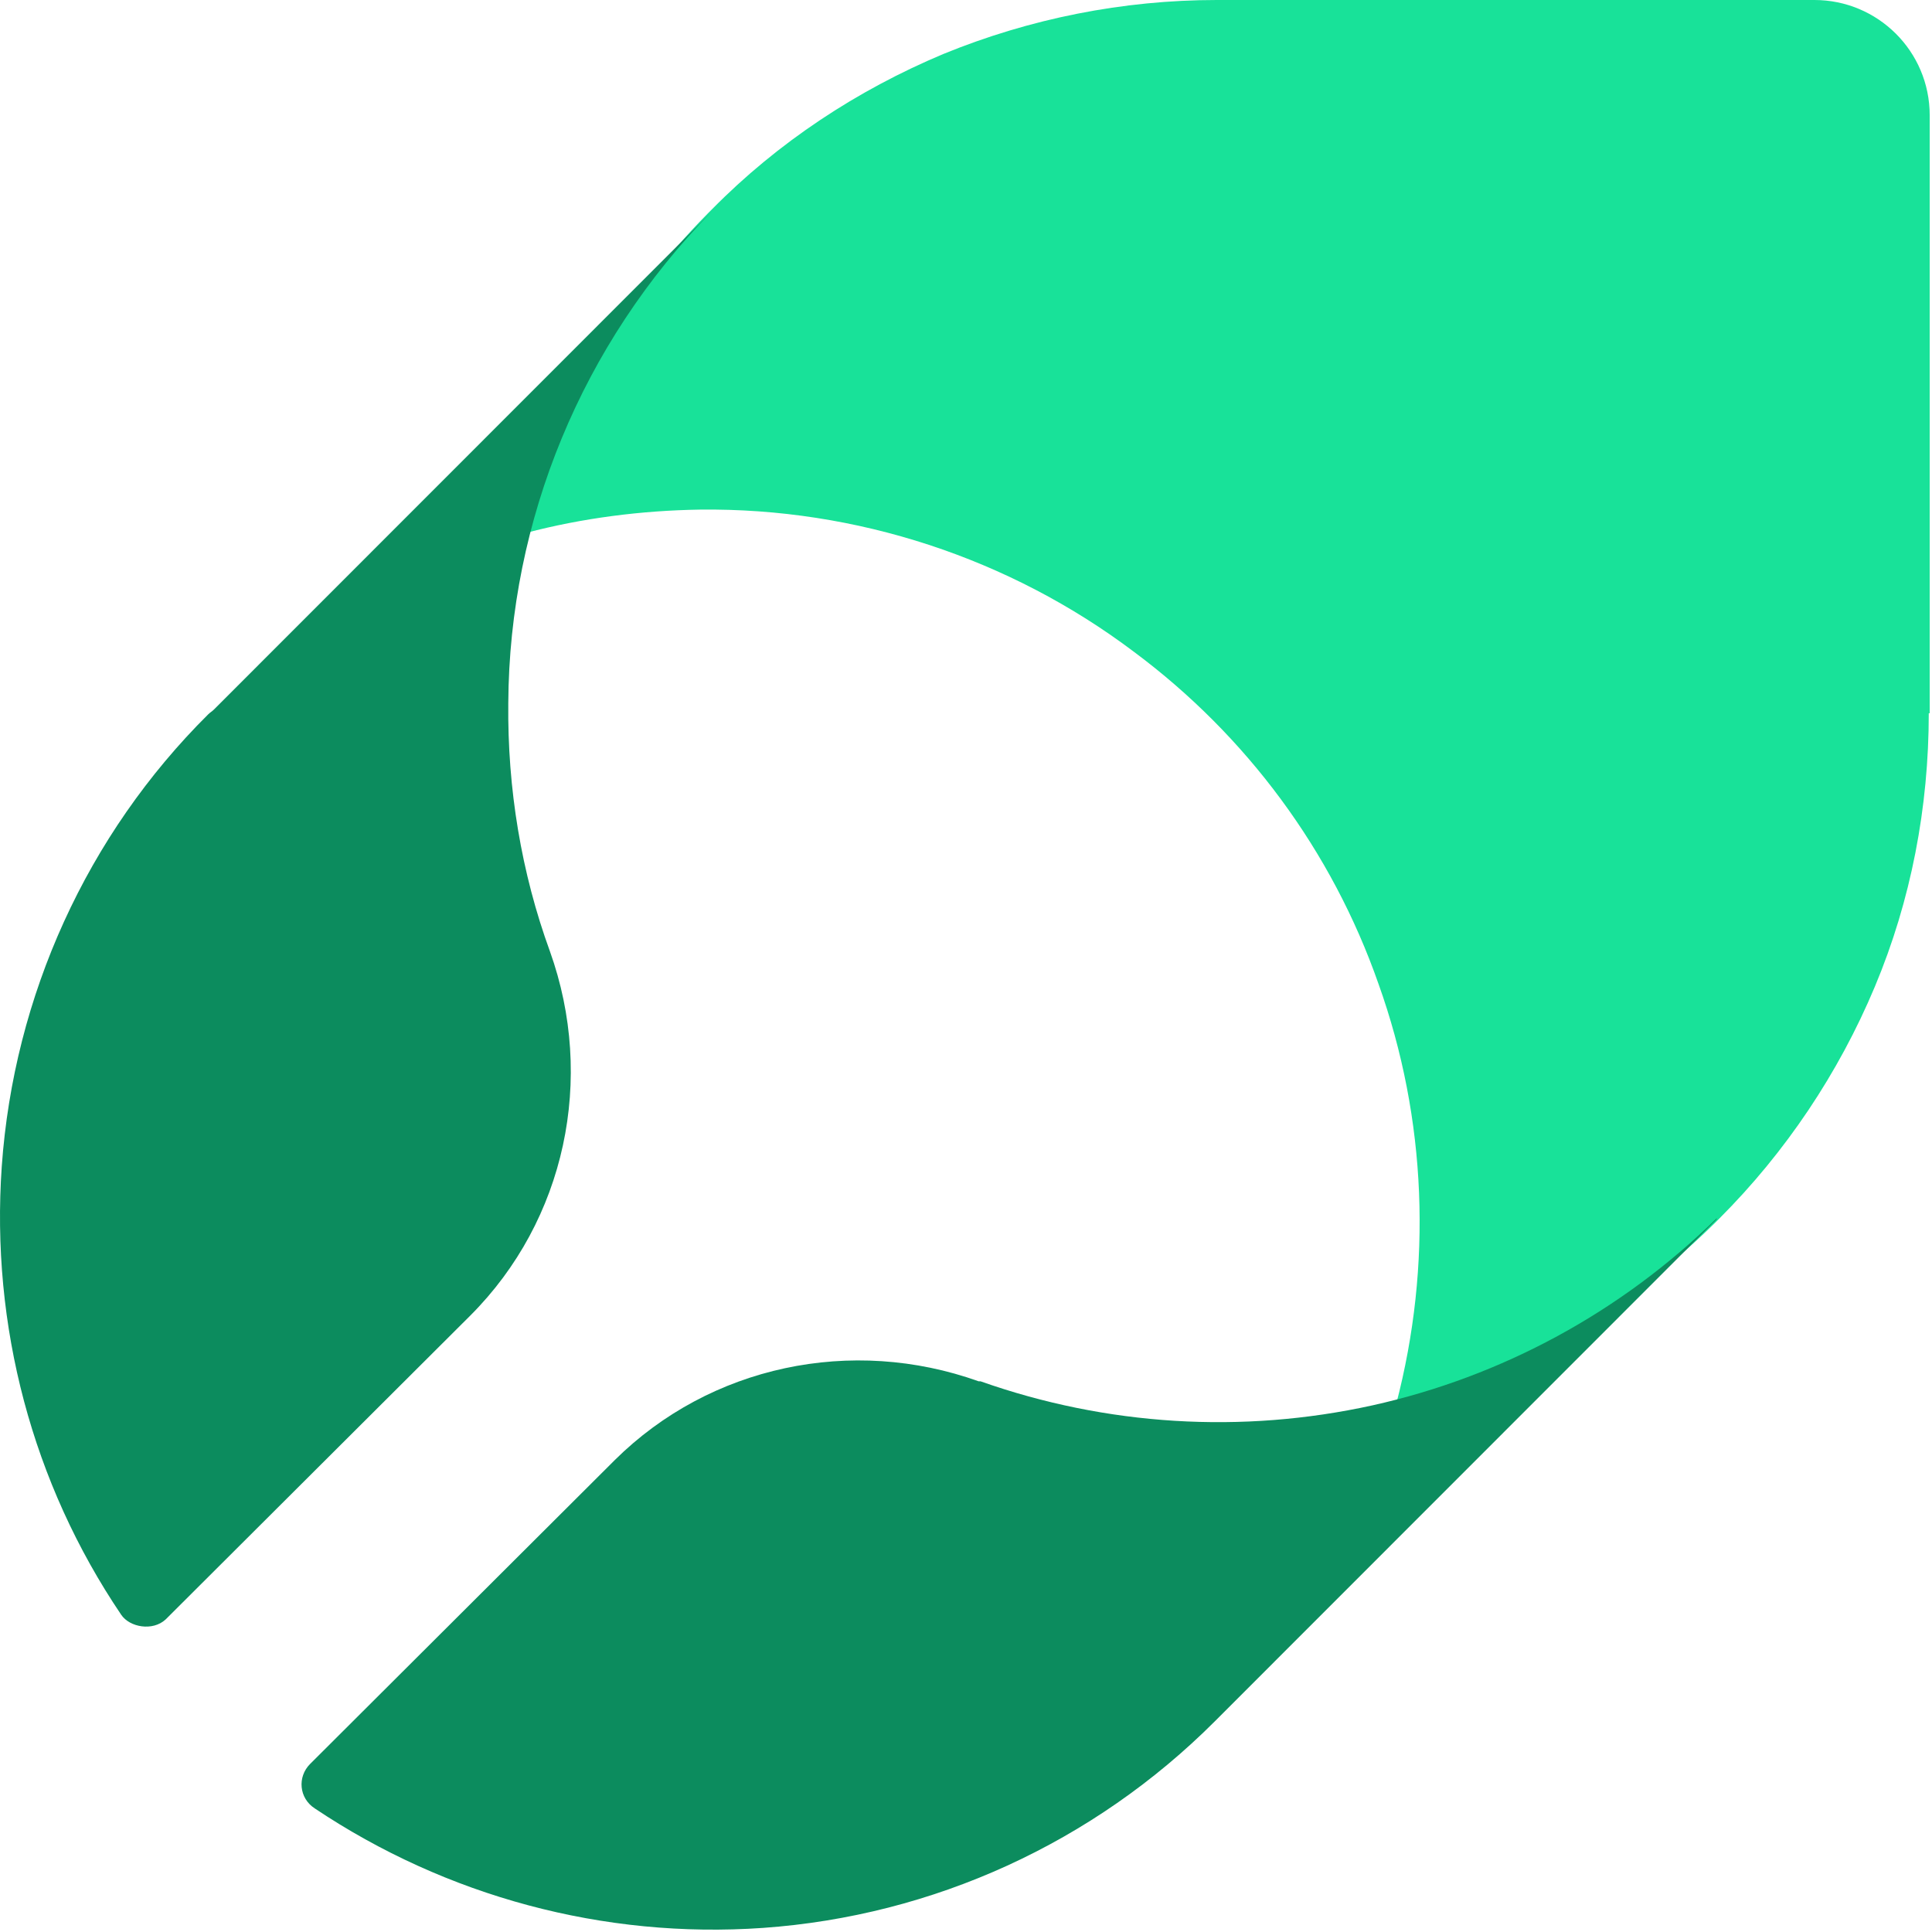
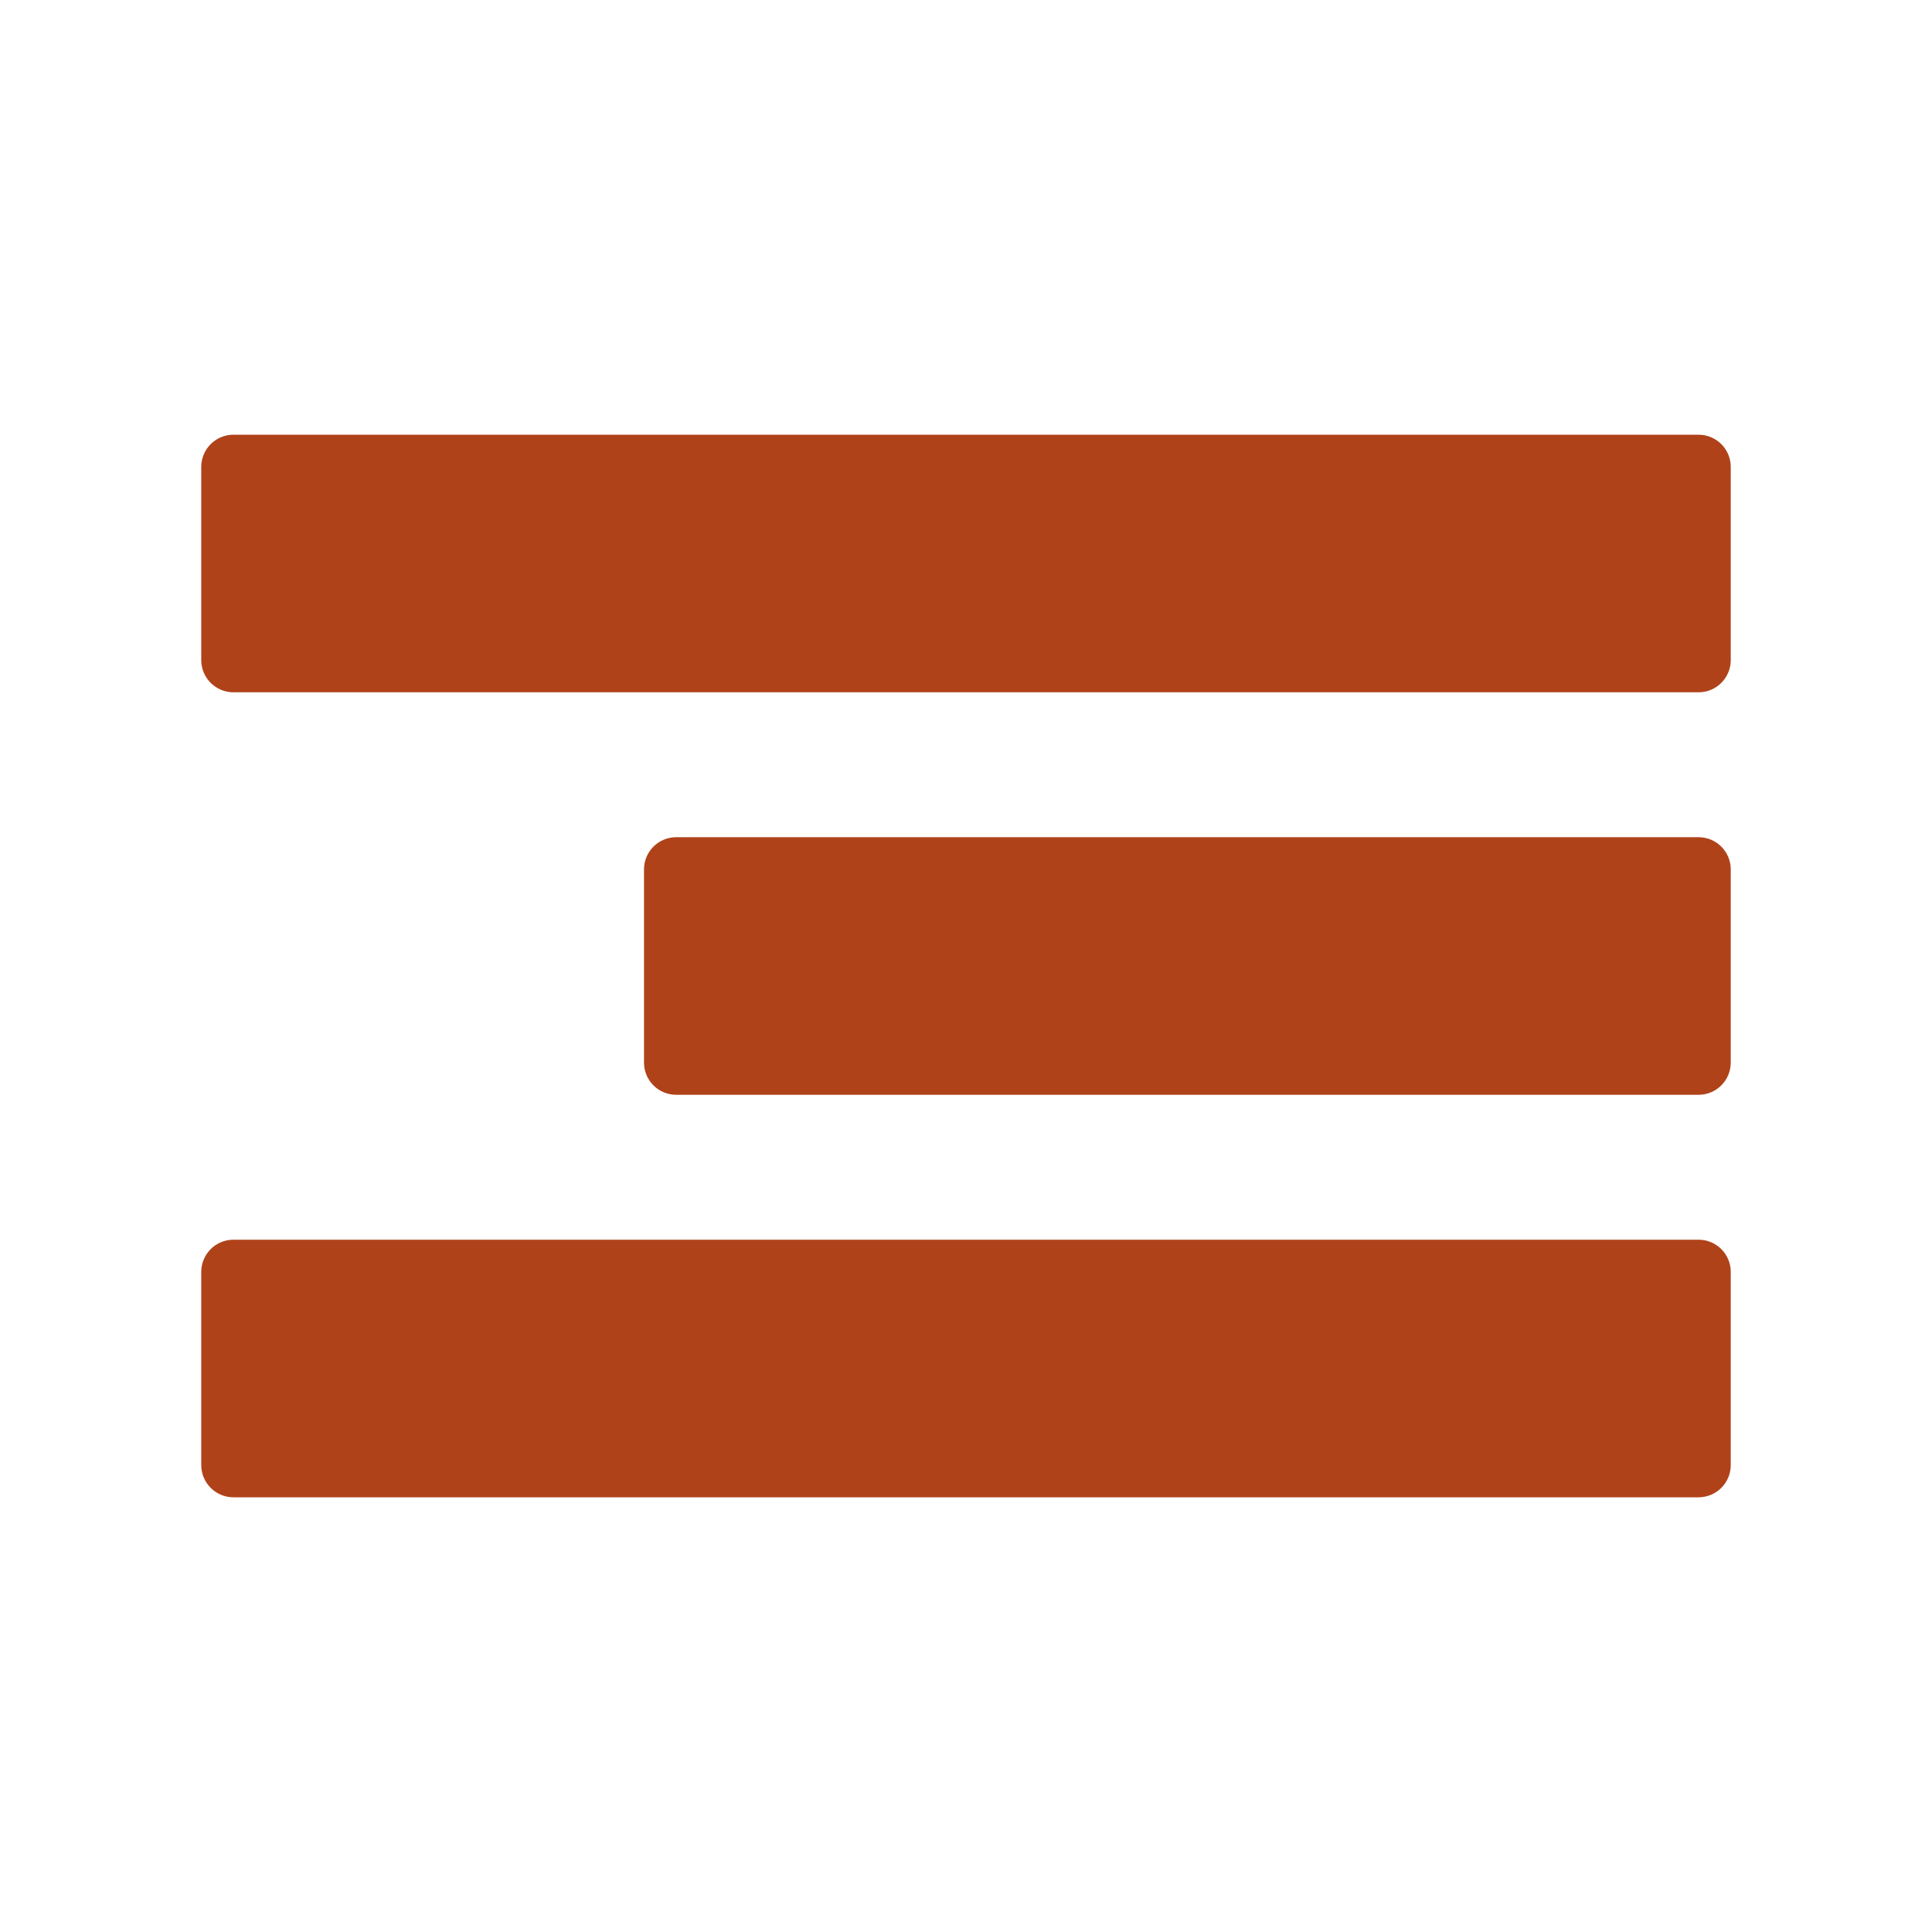
- <svg xmlns="http://www.w3.org/2000/svg" width="502" height="502" viewBox="0 0 502 502" fill="none">
-   <path d="M501.402 185.33V29.962C501.402 13.29 487.876 0 471.453 0H316.156C291.763 0 267.611 4.832 245.15 14.014C222.689 23.438 202.16 36.969 185.012 54.367L183.804 55.575C161.101 78.53 144.92 107.042 136.708 138.454C151.441 134.588 166.656 132.655 181.871 132.413C222.447 131.93 262.298 144.978 294.661 169.383C323.885 191.13 346.104 221.092 358.18 255.645C370.739 290.681 372.188 328.859 362.769 364.862C393.925 356.647 422.666 340.457 445.611 317.744L446.818 316.536C463.966 299.38 477.732 278.841 487.151 256.37C496.571 233.898 501.16 209.735 501.16 185.33H501.402Z" fill="#18E299" />
-   <path d="M132.071 182.706C132.312 135.044 151.32 89.307 184.764 55.125L55.557 184.391C55.076 184.873 54.594 185.113 54.113 185.595C22.593 216.888 3.586 258.774 0.458 303.066C-2.43 344.47 8.397 385.392 31.496 419.575C33.699 422.835 39.677 423.907 43.046 420.778L122.206 341.822C146.989 317.028 154.689 280.198 142.899 247.219C135.44 226.758 131.831 204.852 132.071 182.706Z" fill="#0C8C5E" />
-   <path d="M446.067 316.547C421.284 340.86 390.245 357.71 356.56 365.172C322.634 372.635 287.506 370.468 254.783 358.914C254.783 358.914 254.542 358.914 254.301 358.914C221.338 347.118 184.525 354.821 159.742 379.375L80.581 458.331C77.212 461.701 77.694 467.238 81.784 469.885C115.95 492.754 156.855 503.827 198.24 500.938C242.512 497.809 284.137 478.792 315.656 447.258L316.859 446.054L446.067 316.788V316.547Z" fill="#0C8C5E" />
+ <svg xmlns="http://www.w3.org/2000/svg" viewBox="0 0 24 24" width="24" height="24" role="img" aria-label="Klio">
+   <rect x="2.5" y="5.4" width="19" height="3.2" rx="0.4" fill="#B0421A" />
+   <rect x="8" y="10.4" width="13.5" height="3.2" rx="0.4" fill="#B0421A" />
+   <rect x="2.5" y="15.4" width="19" height="3.2" rx="0.4" fill="#B0421A" />
</svg>
